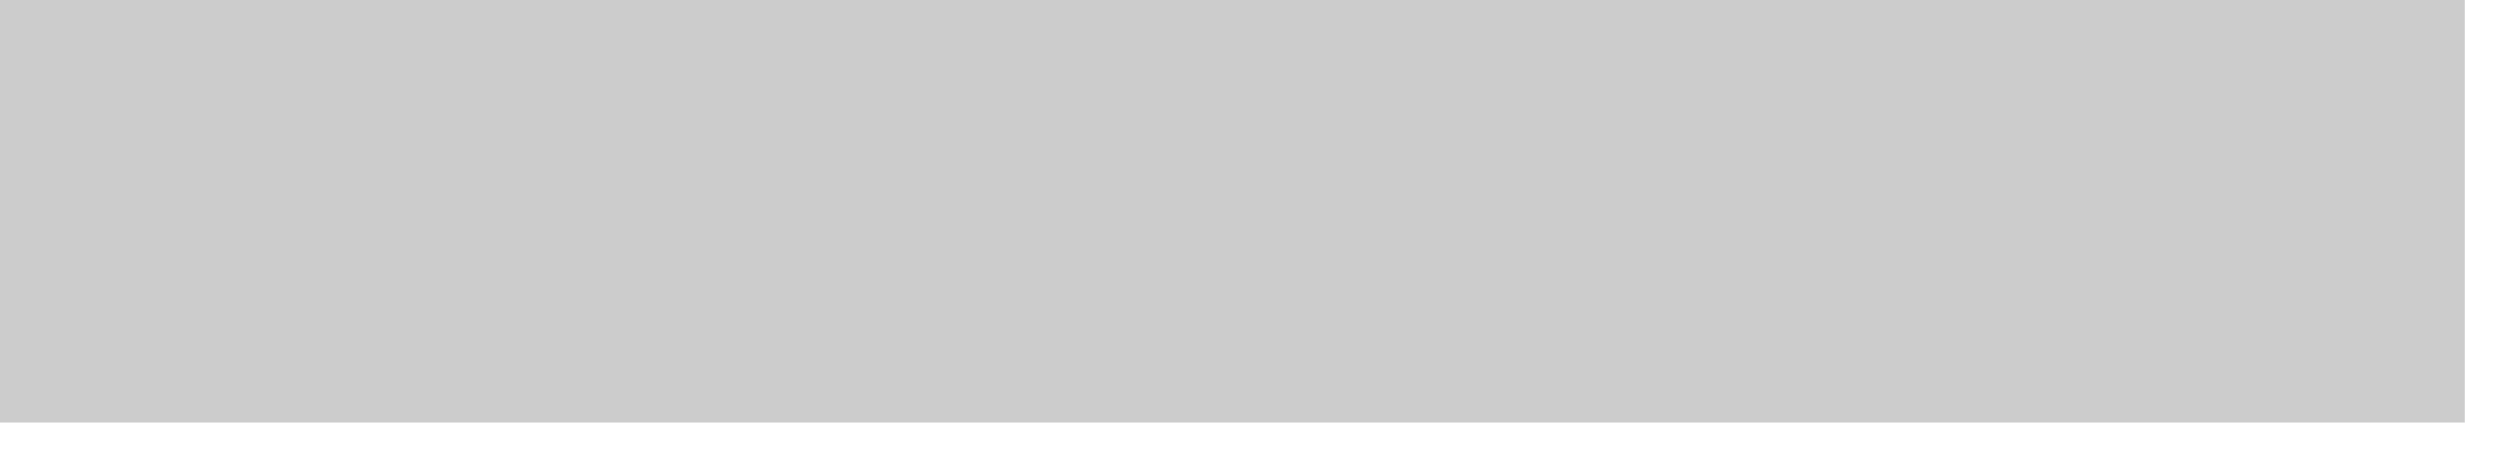
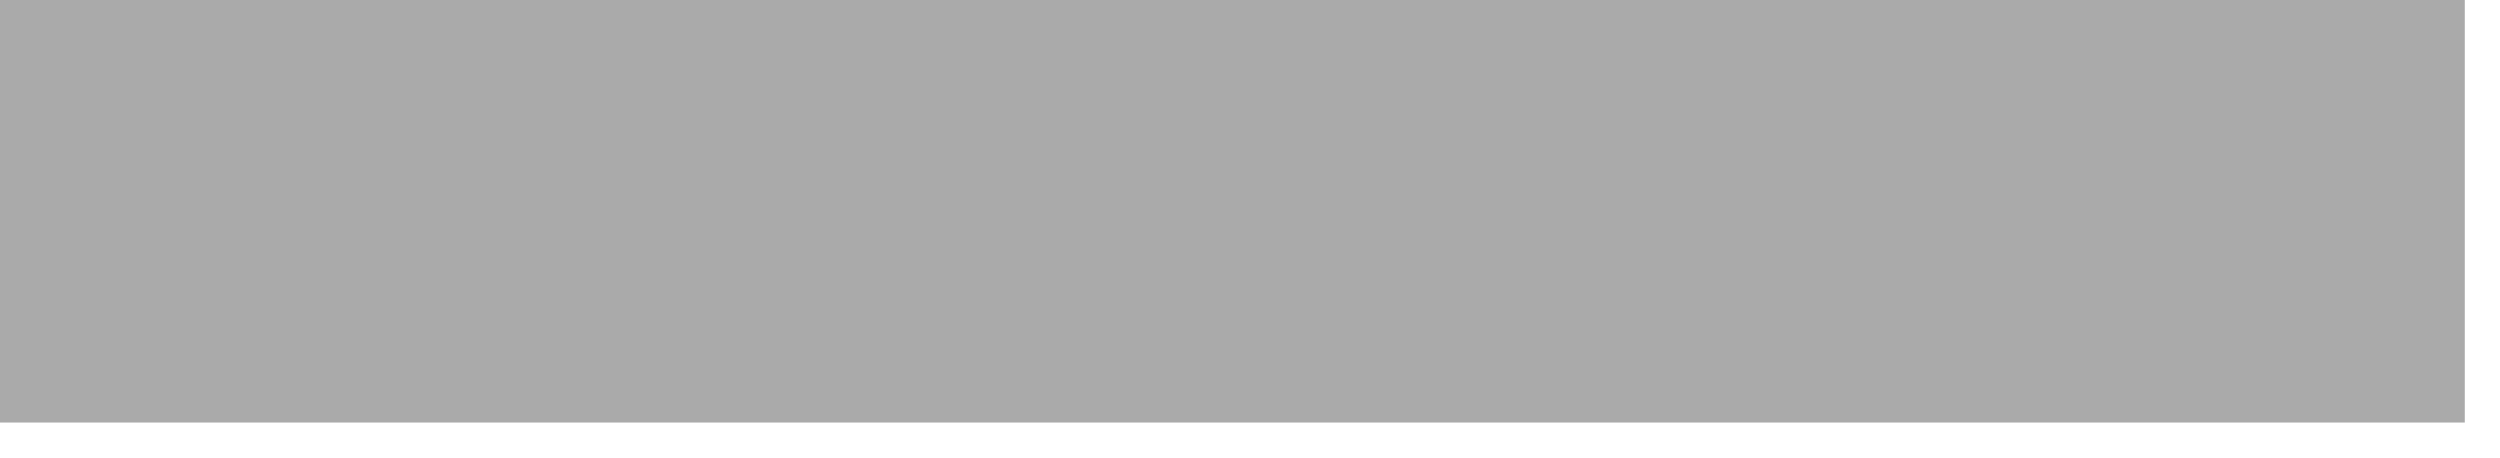
<svg xmlns="http://www.w3.org/2000/svg" xmlns:ns1="http://www.b3mn.org/oryx" width="142" height="26" version="1.0">
  <defs />
  <g>
-     <rect ns1:anchor="top" ns1:resize="horizontal" x="0" y="0" width="140" height="24" stroke-width="0" fill="#cccccc" />
+     <rect ns1:anchor="top" ns1:resize="horizontal" x="0" y="0" width="140" height="24" stroke-width="0" fill="#aaaaaa" />
  </g>
</svg>
